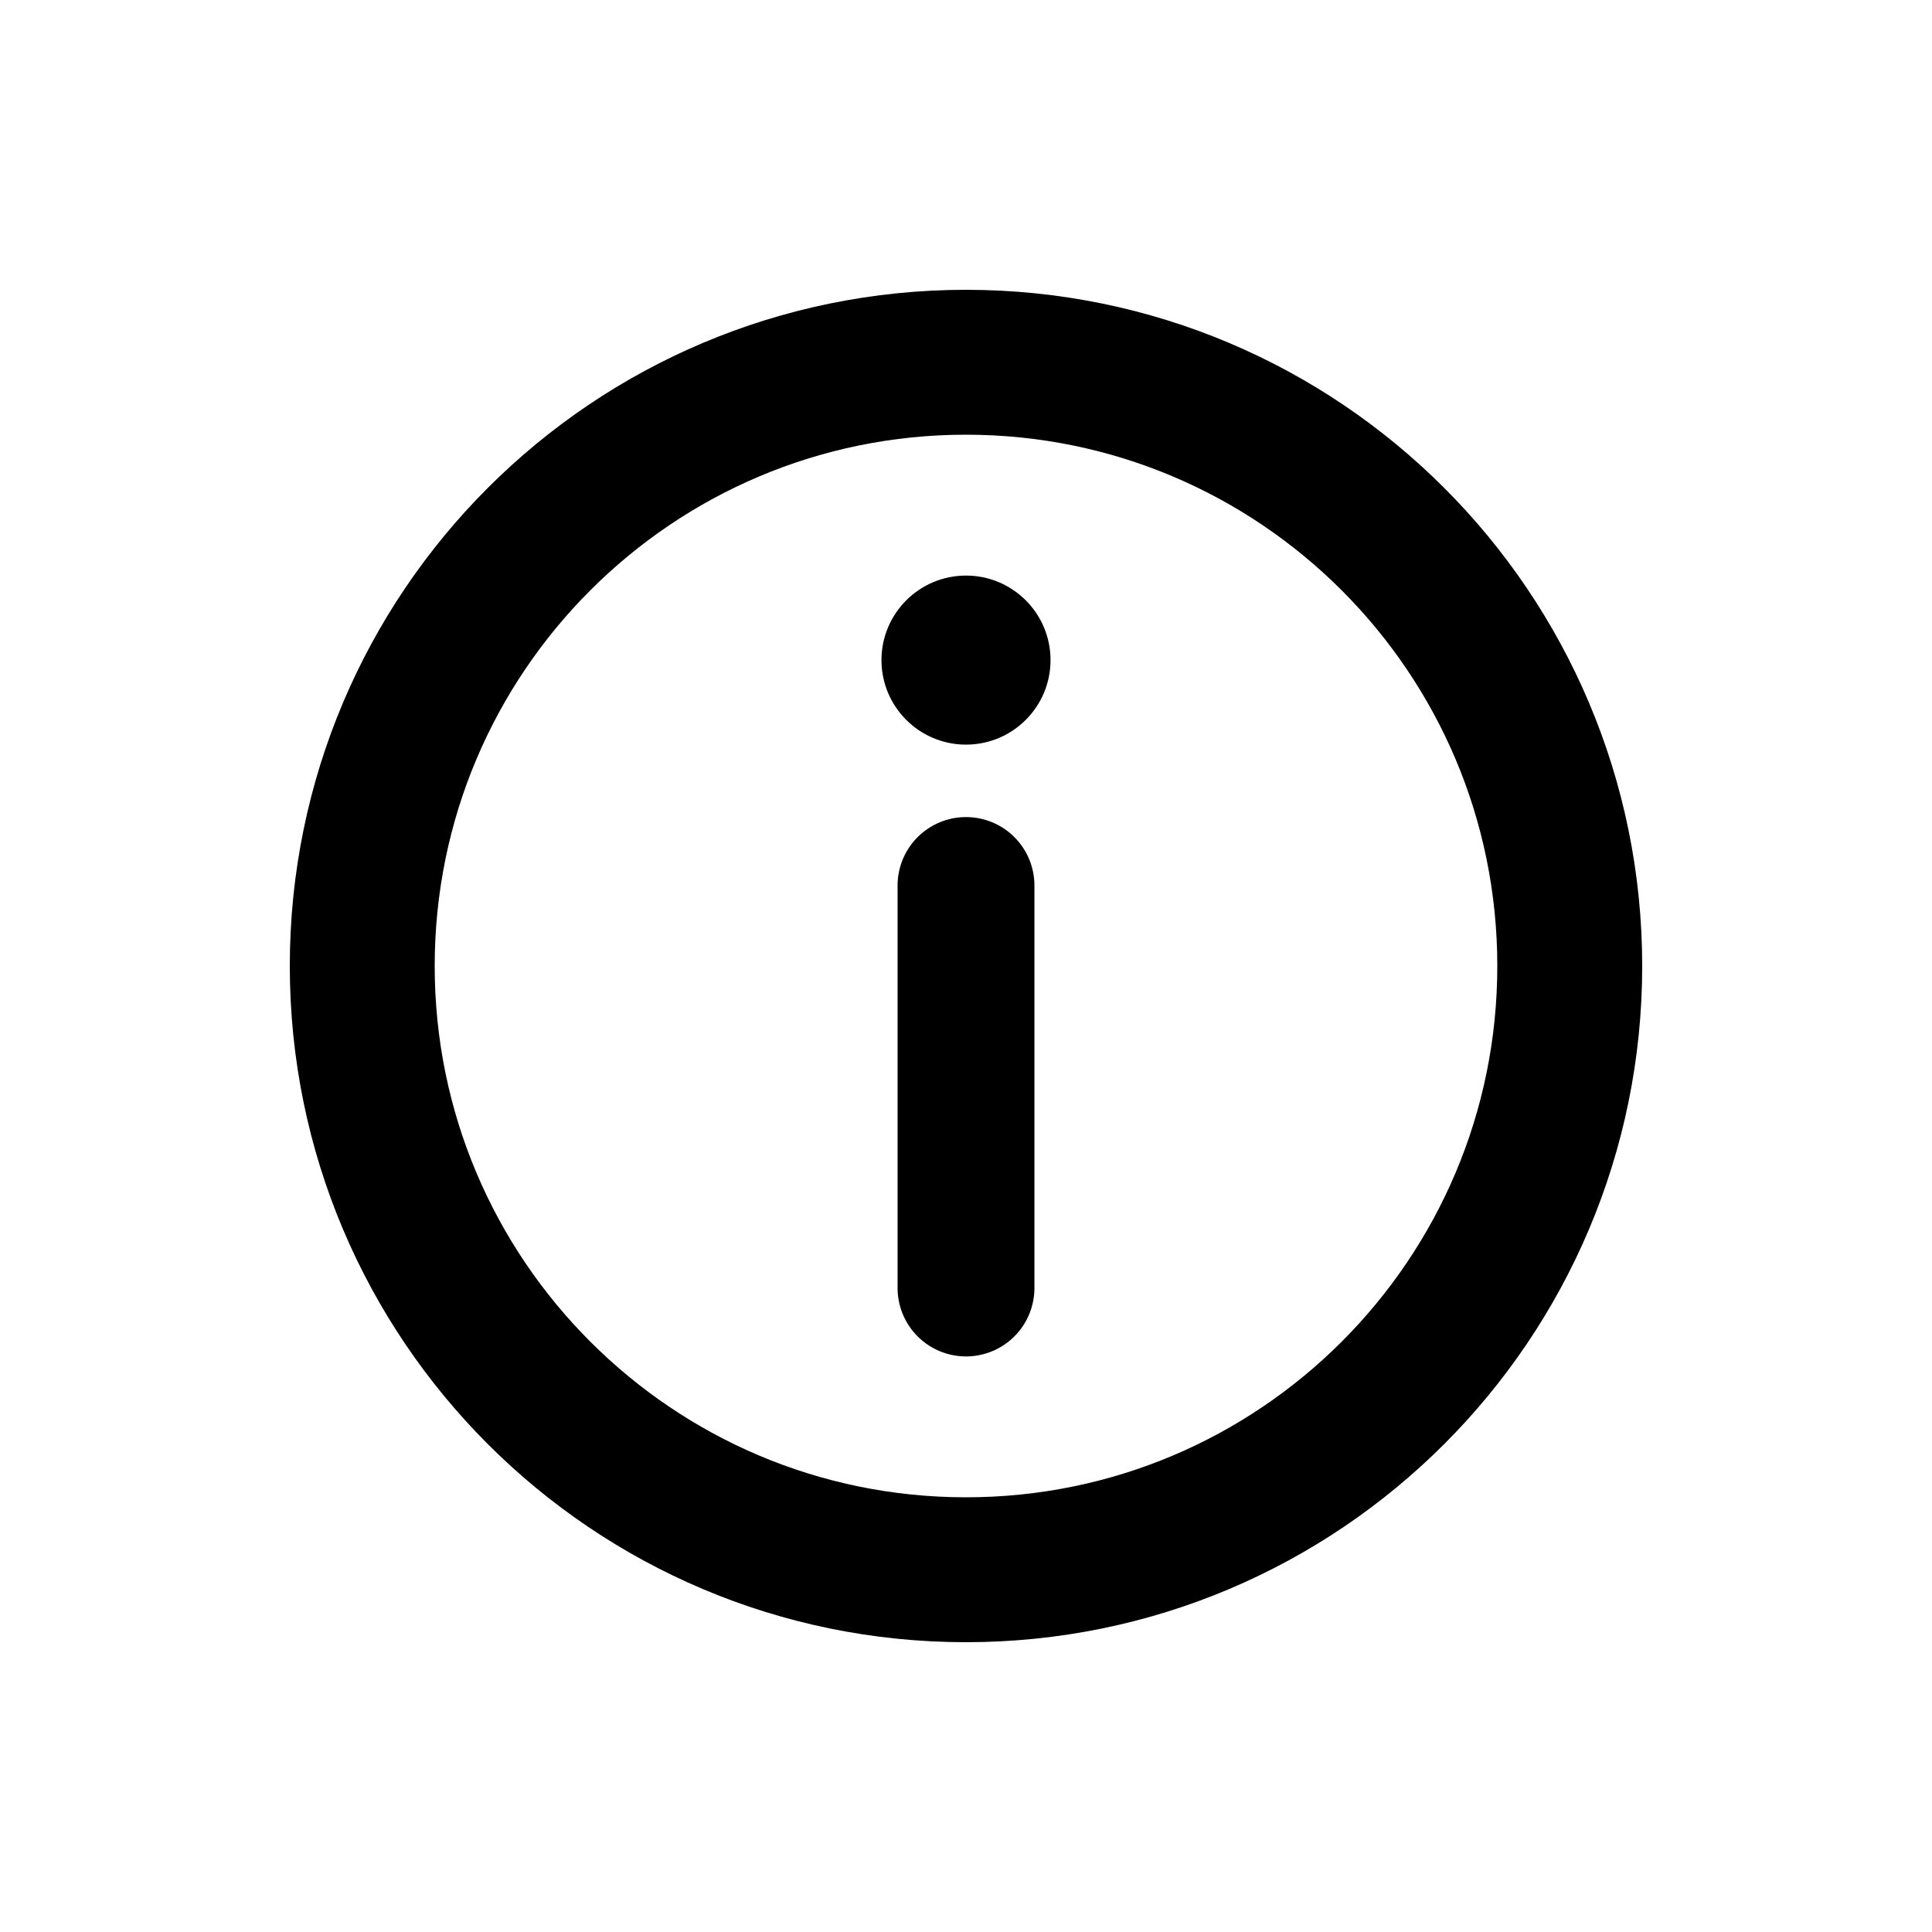
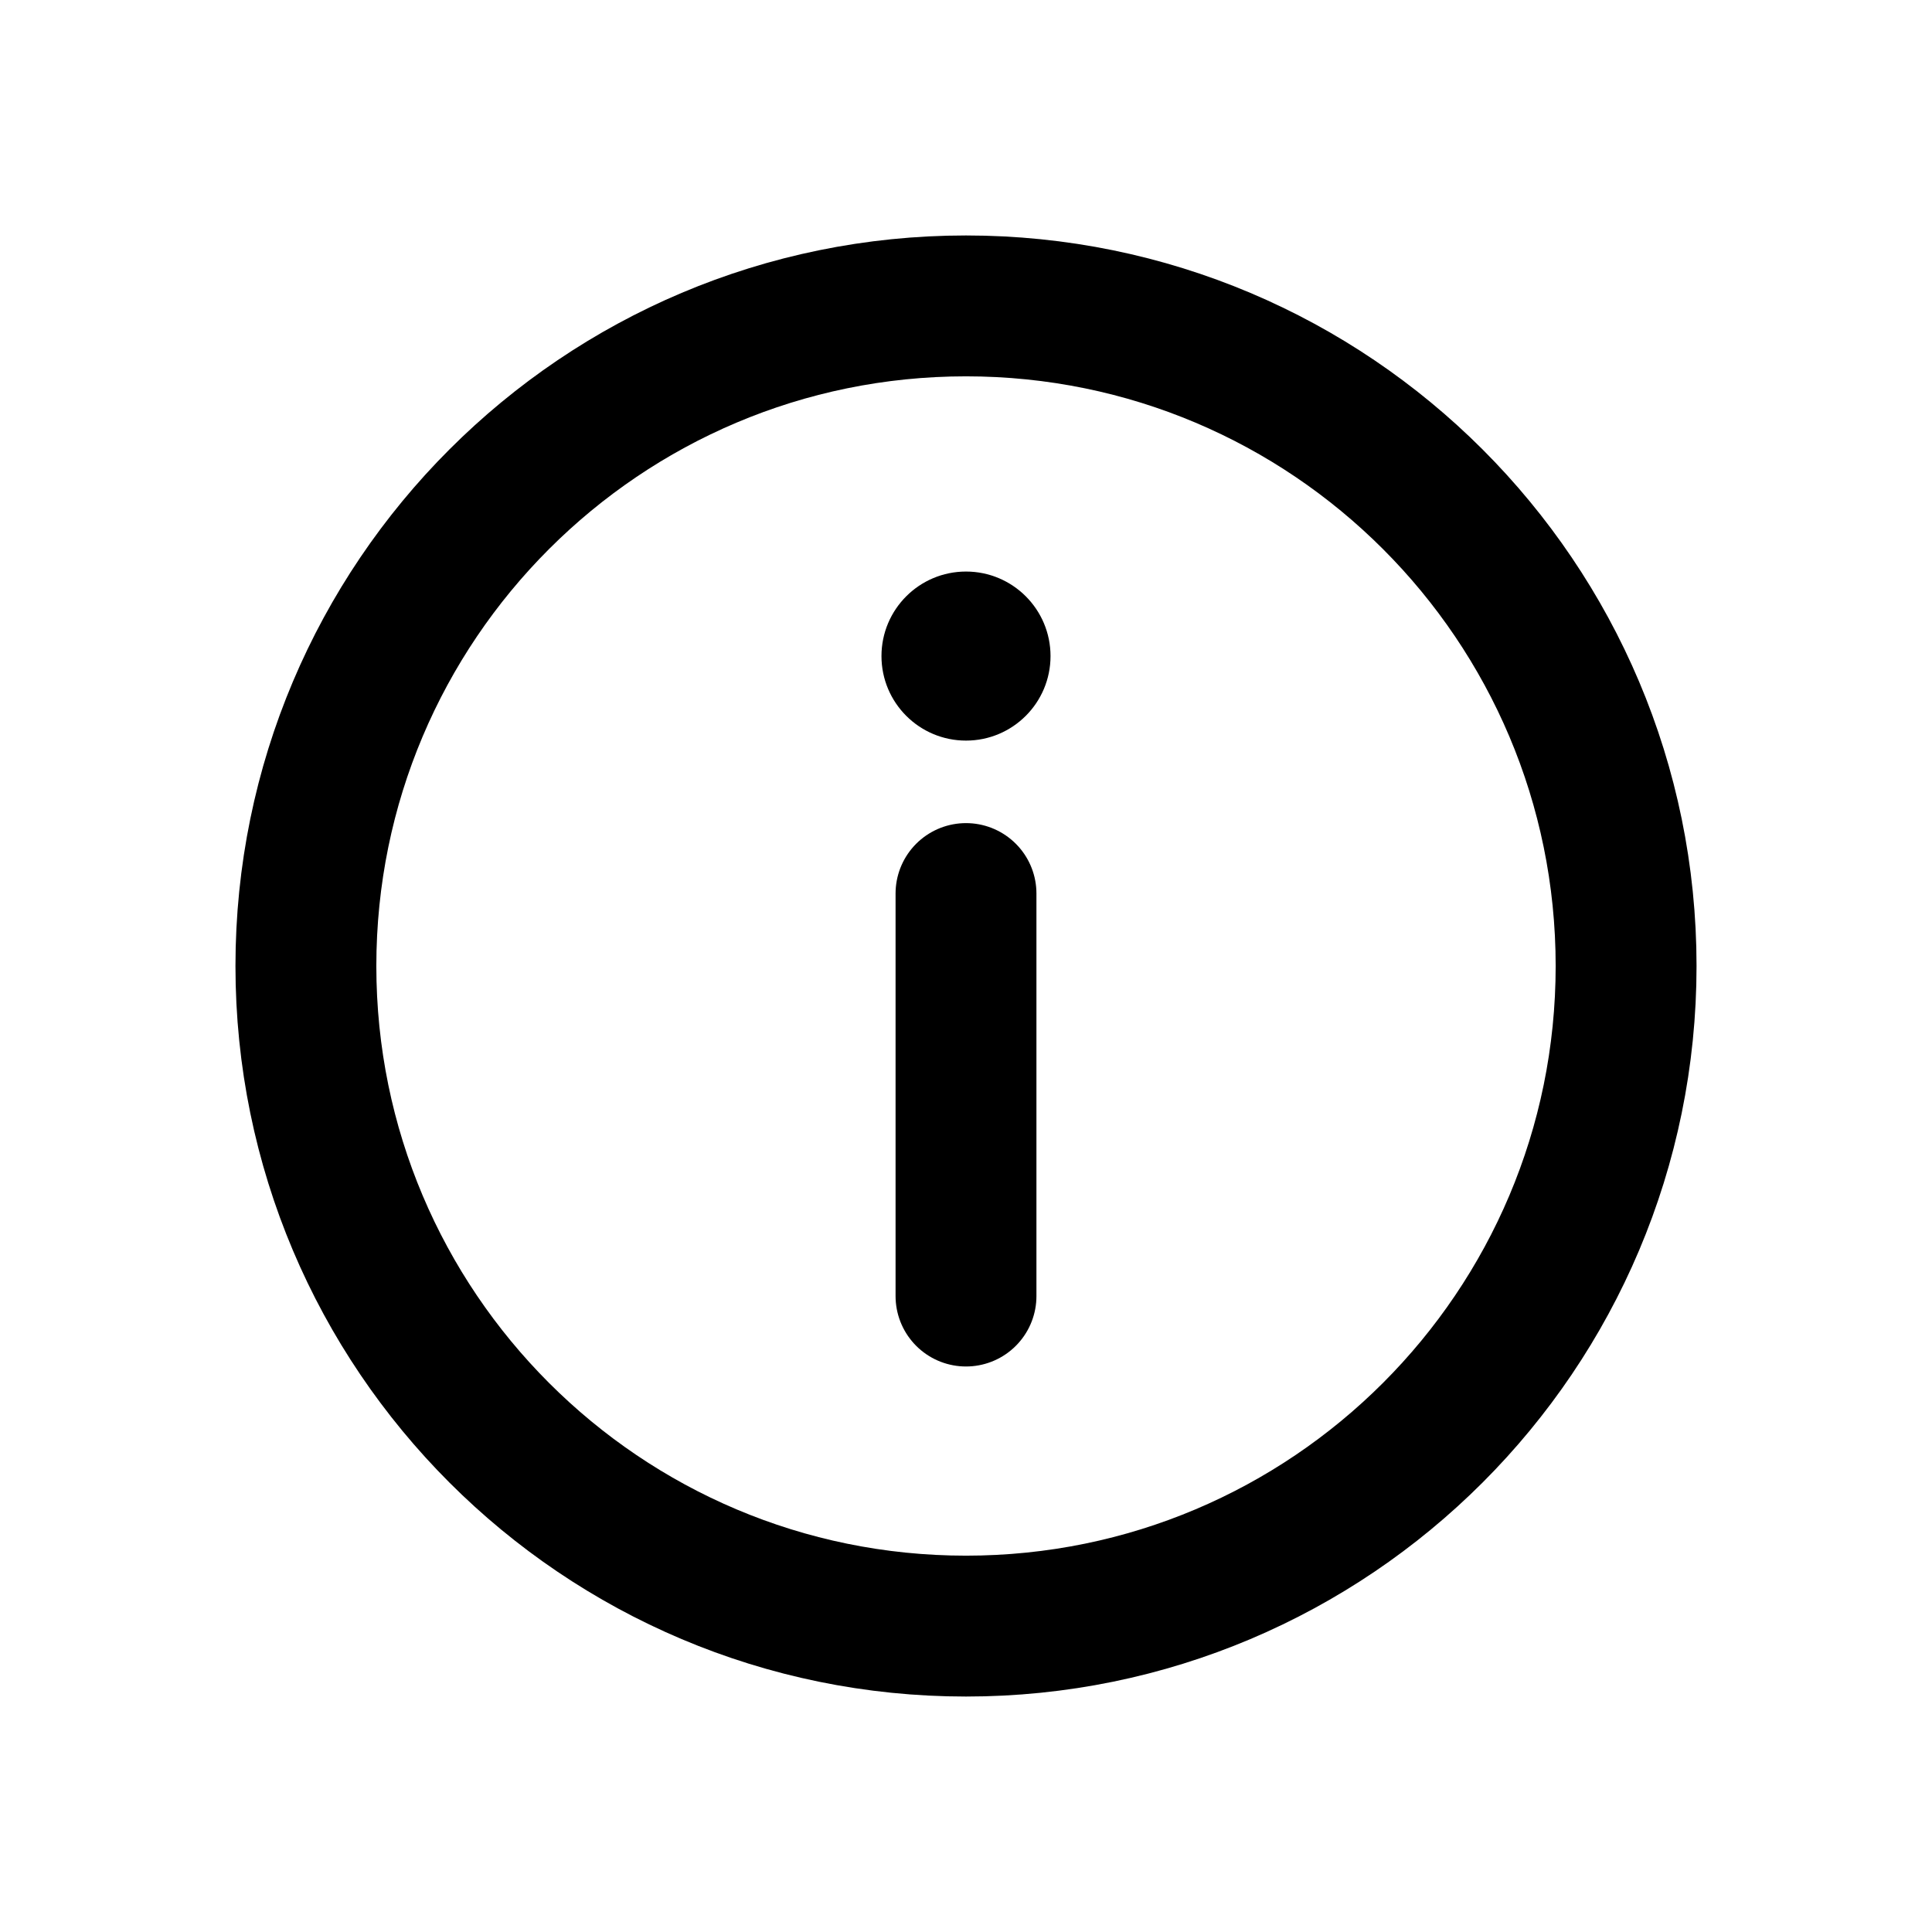
<svg xmlns="http://www.w3.org/2000/svg" width="24" height="24" viewBox="0 0 24 24" fill="none">
-   <path d="M12 4.5a7.5 7.5 0 1 0 0 15 7.5 7.5 0 0 0 0-15z" stroke="black" stroke-width="1.8" stroke-linecap="round" stroke-linejoin="round" />
-   <path d="M12 11v5" stroke="black" stroke-width="1.7" stroke-linecap="round" stroke-linejoin="round" />
-   <circle cx="12" cy="8.2" r="1.05" fill="black" />
+   <circle cx="12" cy="12" r="8.2" stroke="black" stroke-width="1.75" />
+   <path d="M12 11.1v5" stroke="black" stroke-width="1.75" stroke-linecap="round" stroke-linejoin="round" />
+   <circle cx="12" cy="8.15" r="1.05" fill="black" />
</svg>
